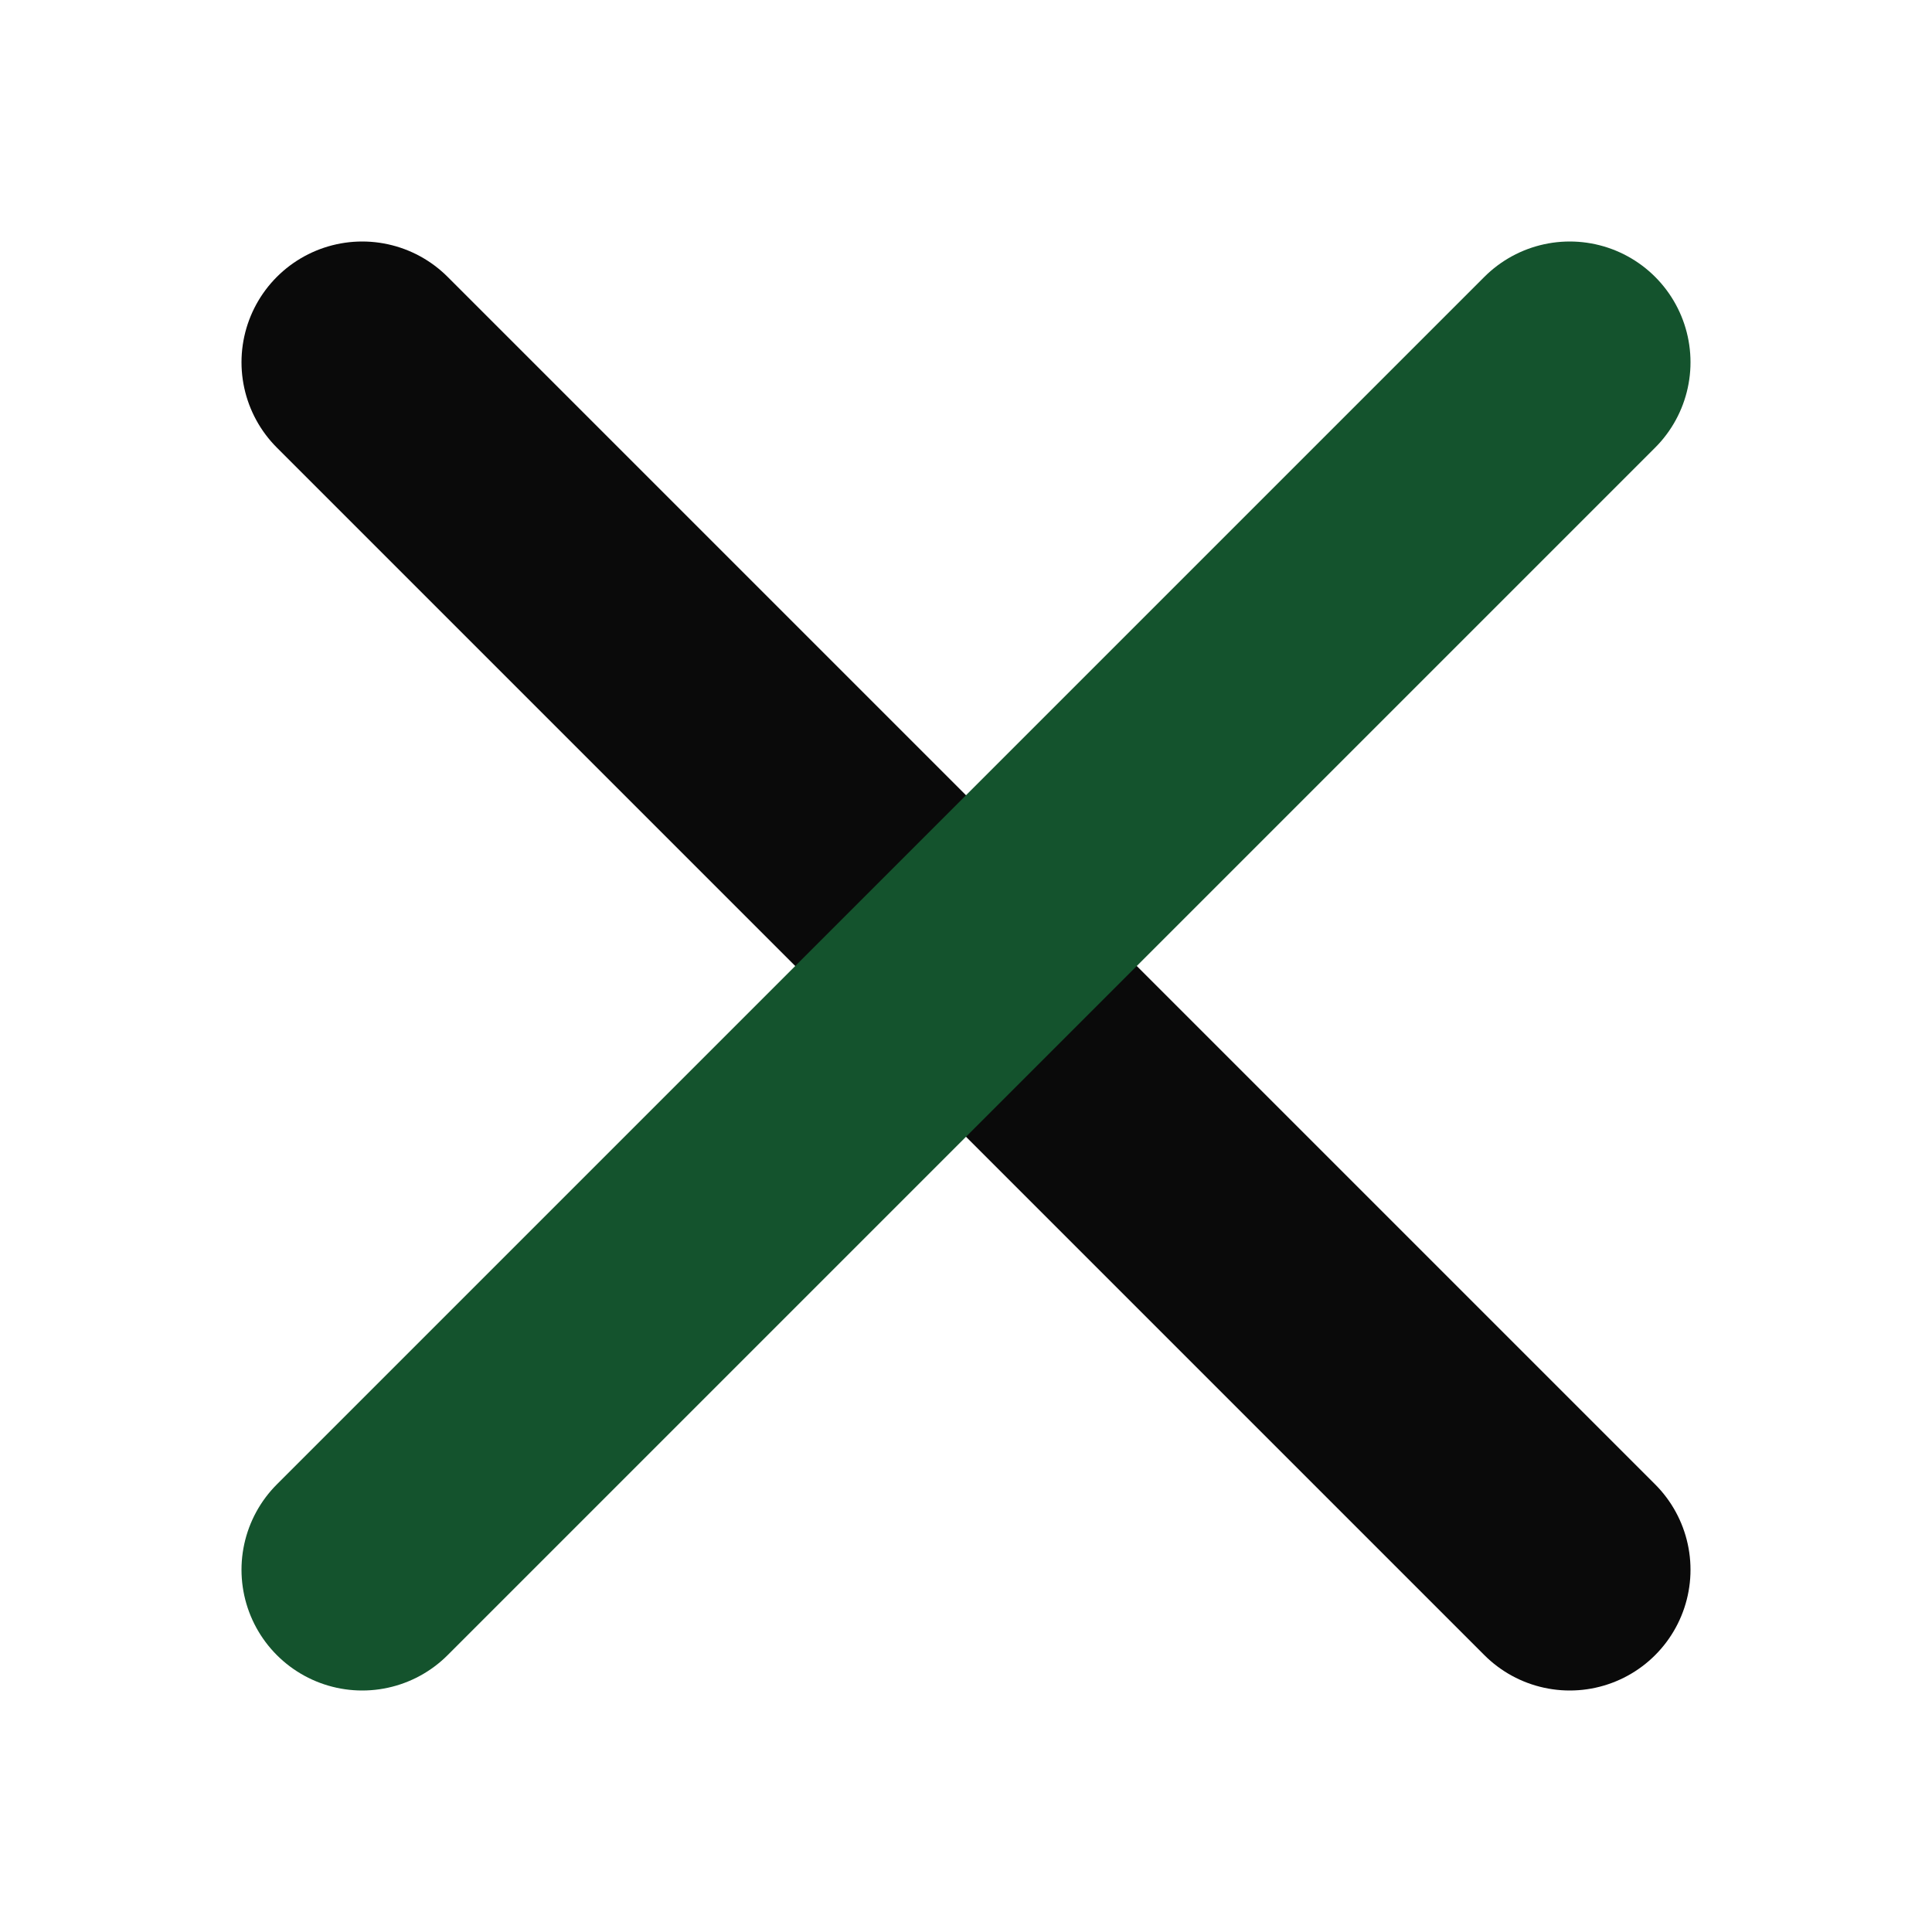
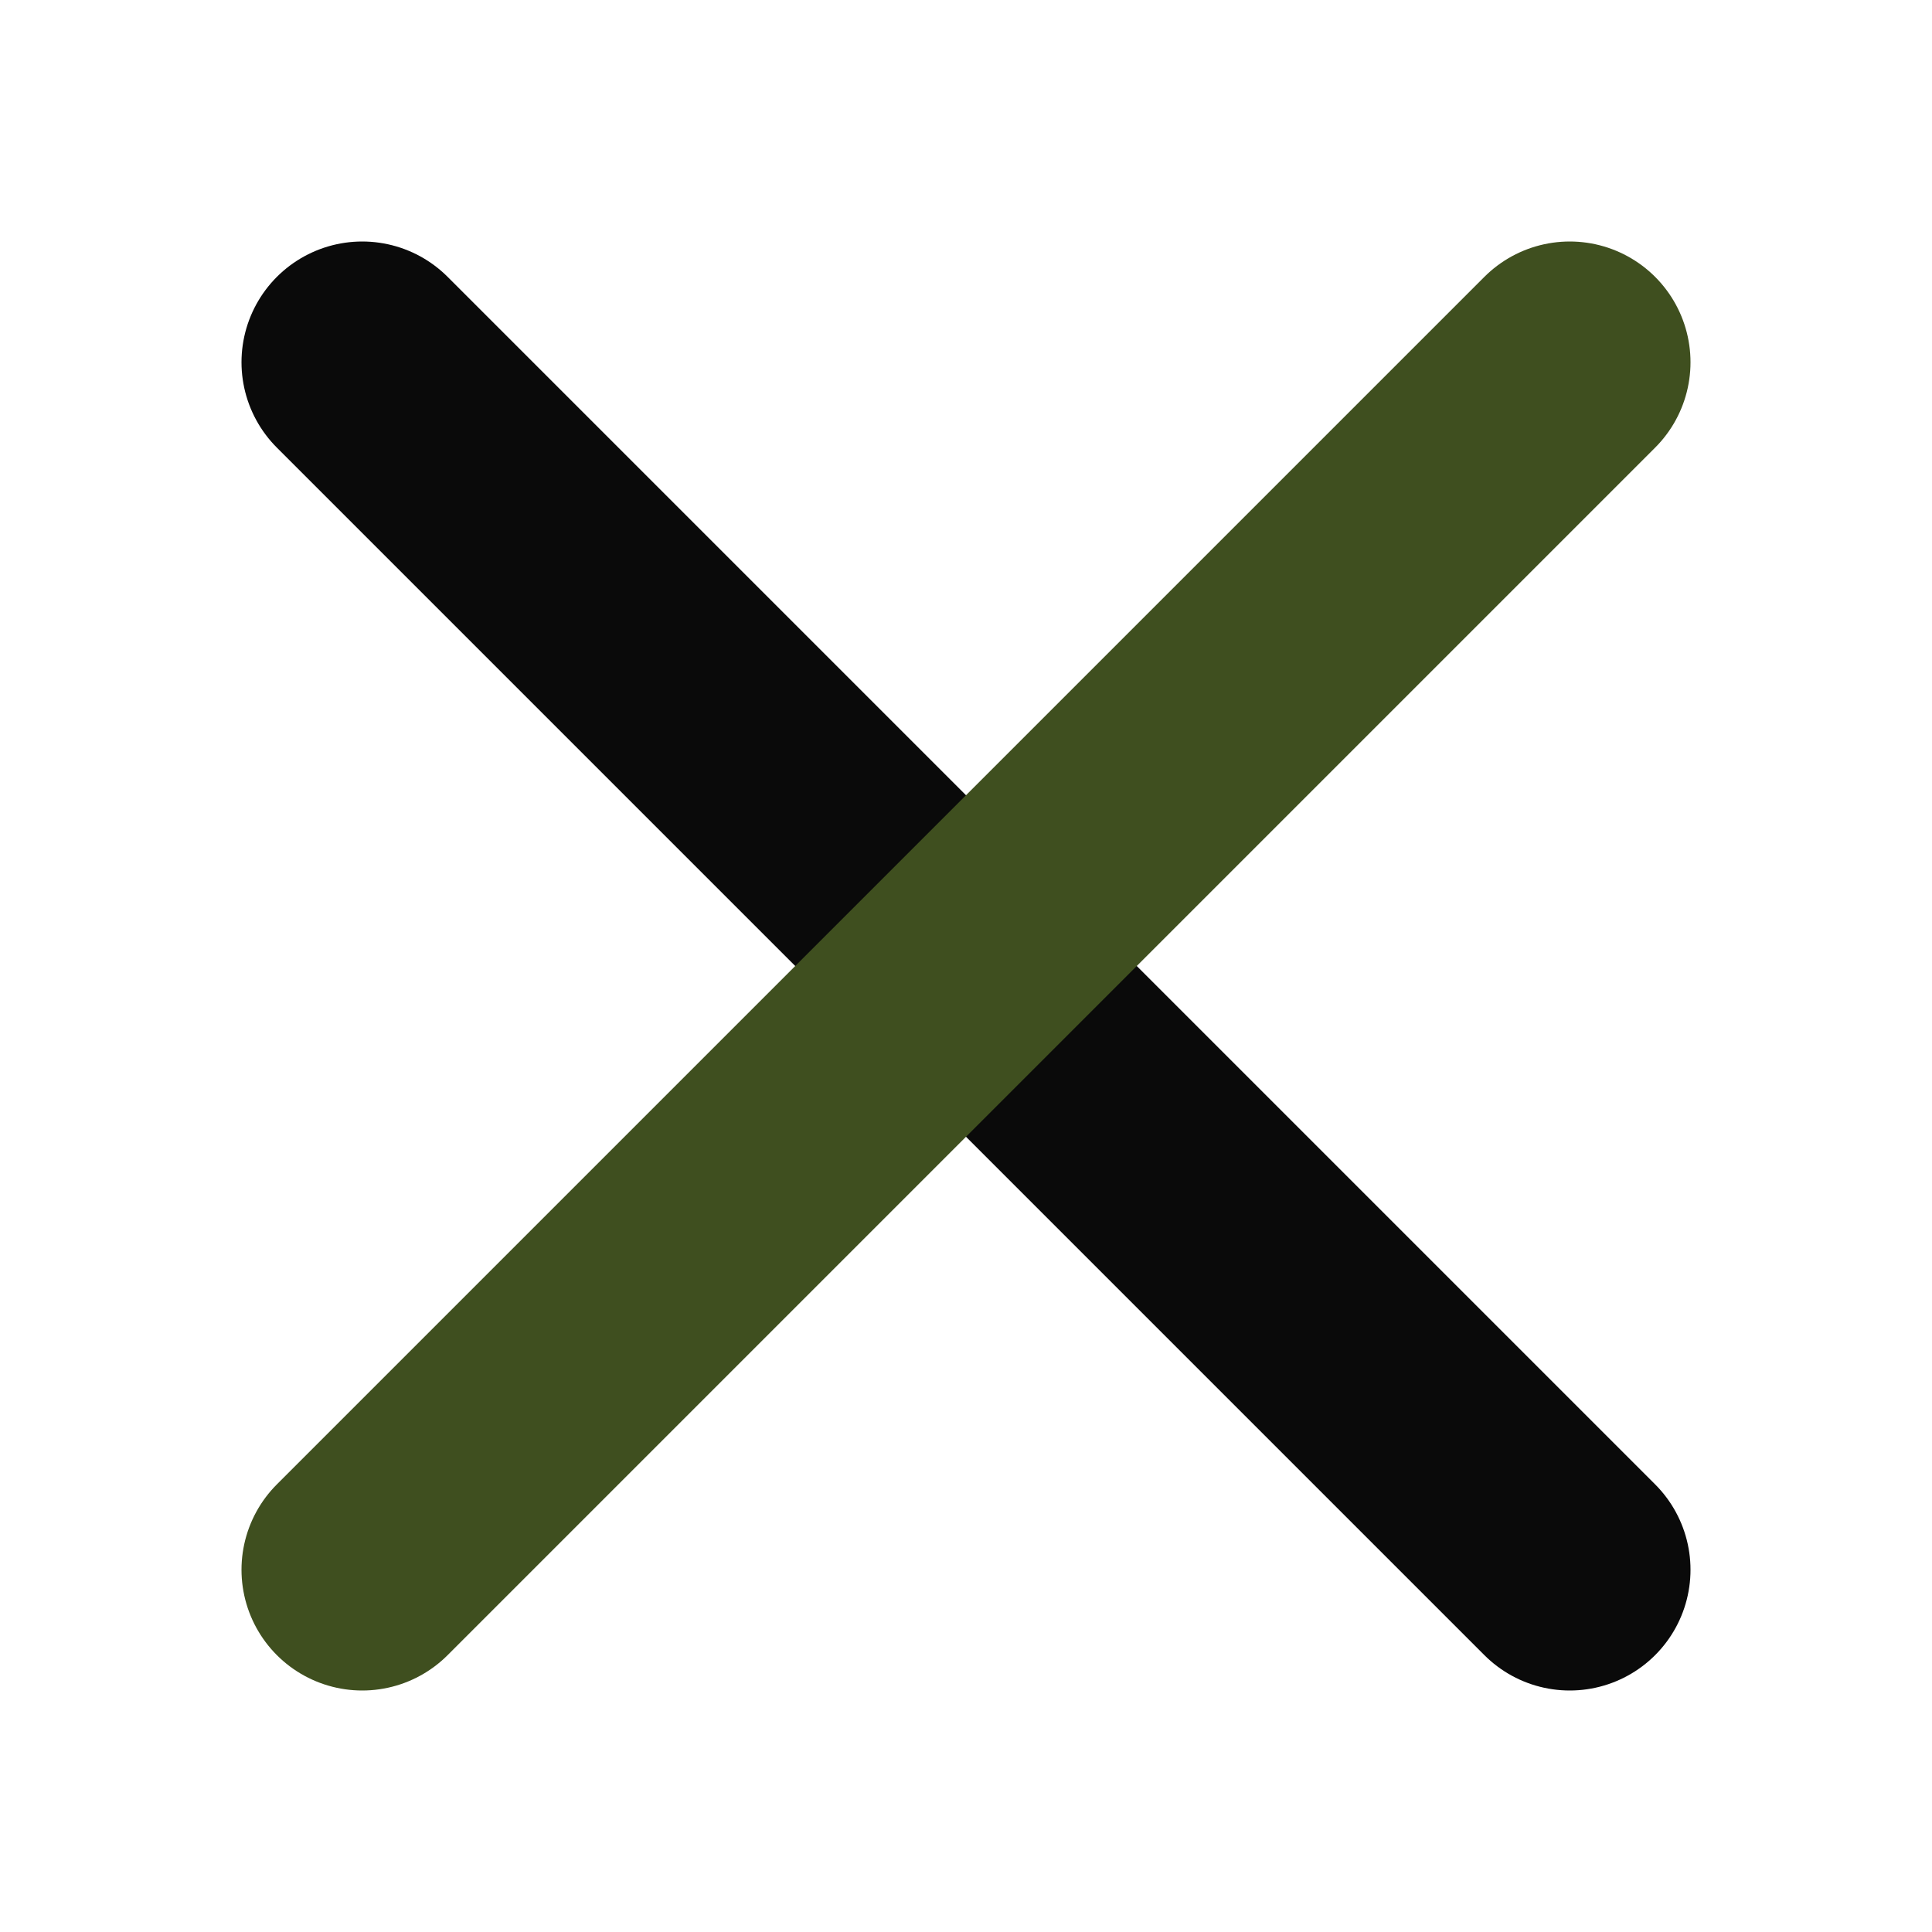
<svg xmlns="http://www.w3.org/2000/svg" viewBox="0 0 32 32">
  <line x1="6" y1="6" x2="26" y2="26" stroke="#0a0a0a" stroke-width="4" stroke-linecap="round" />
-   <line x1="26" y1="6" x2="6" y2="26" stroke="#14532d" stroke-width="4" stroke-linecap="round" />
+   <line x1="26" y1="6" x2="6" y2="26" stroke="#3f4f1f" stroke-width="4" stroke-linecap="round" />
</svg>
